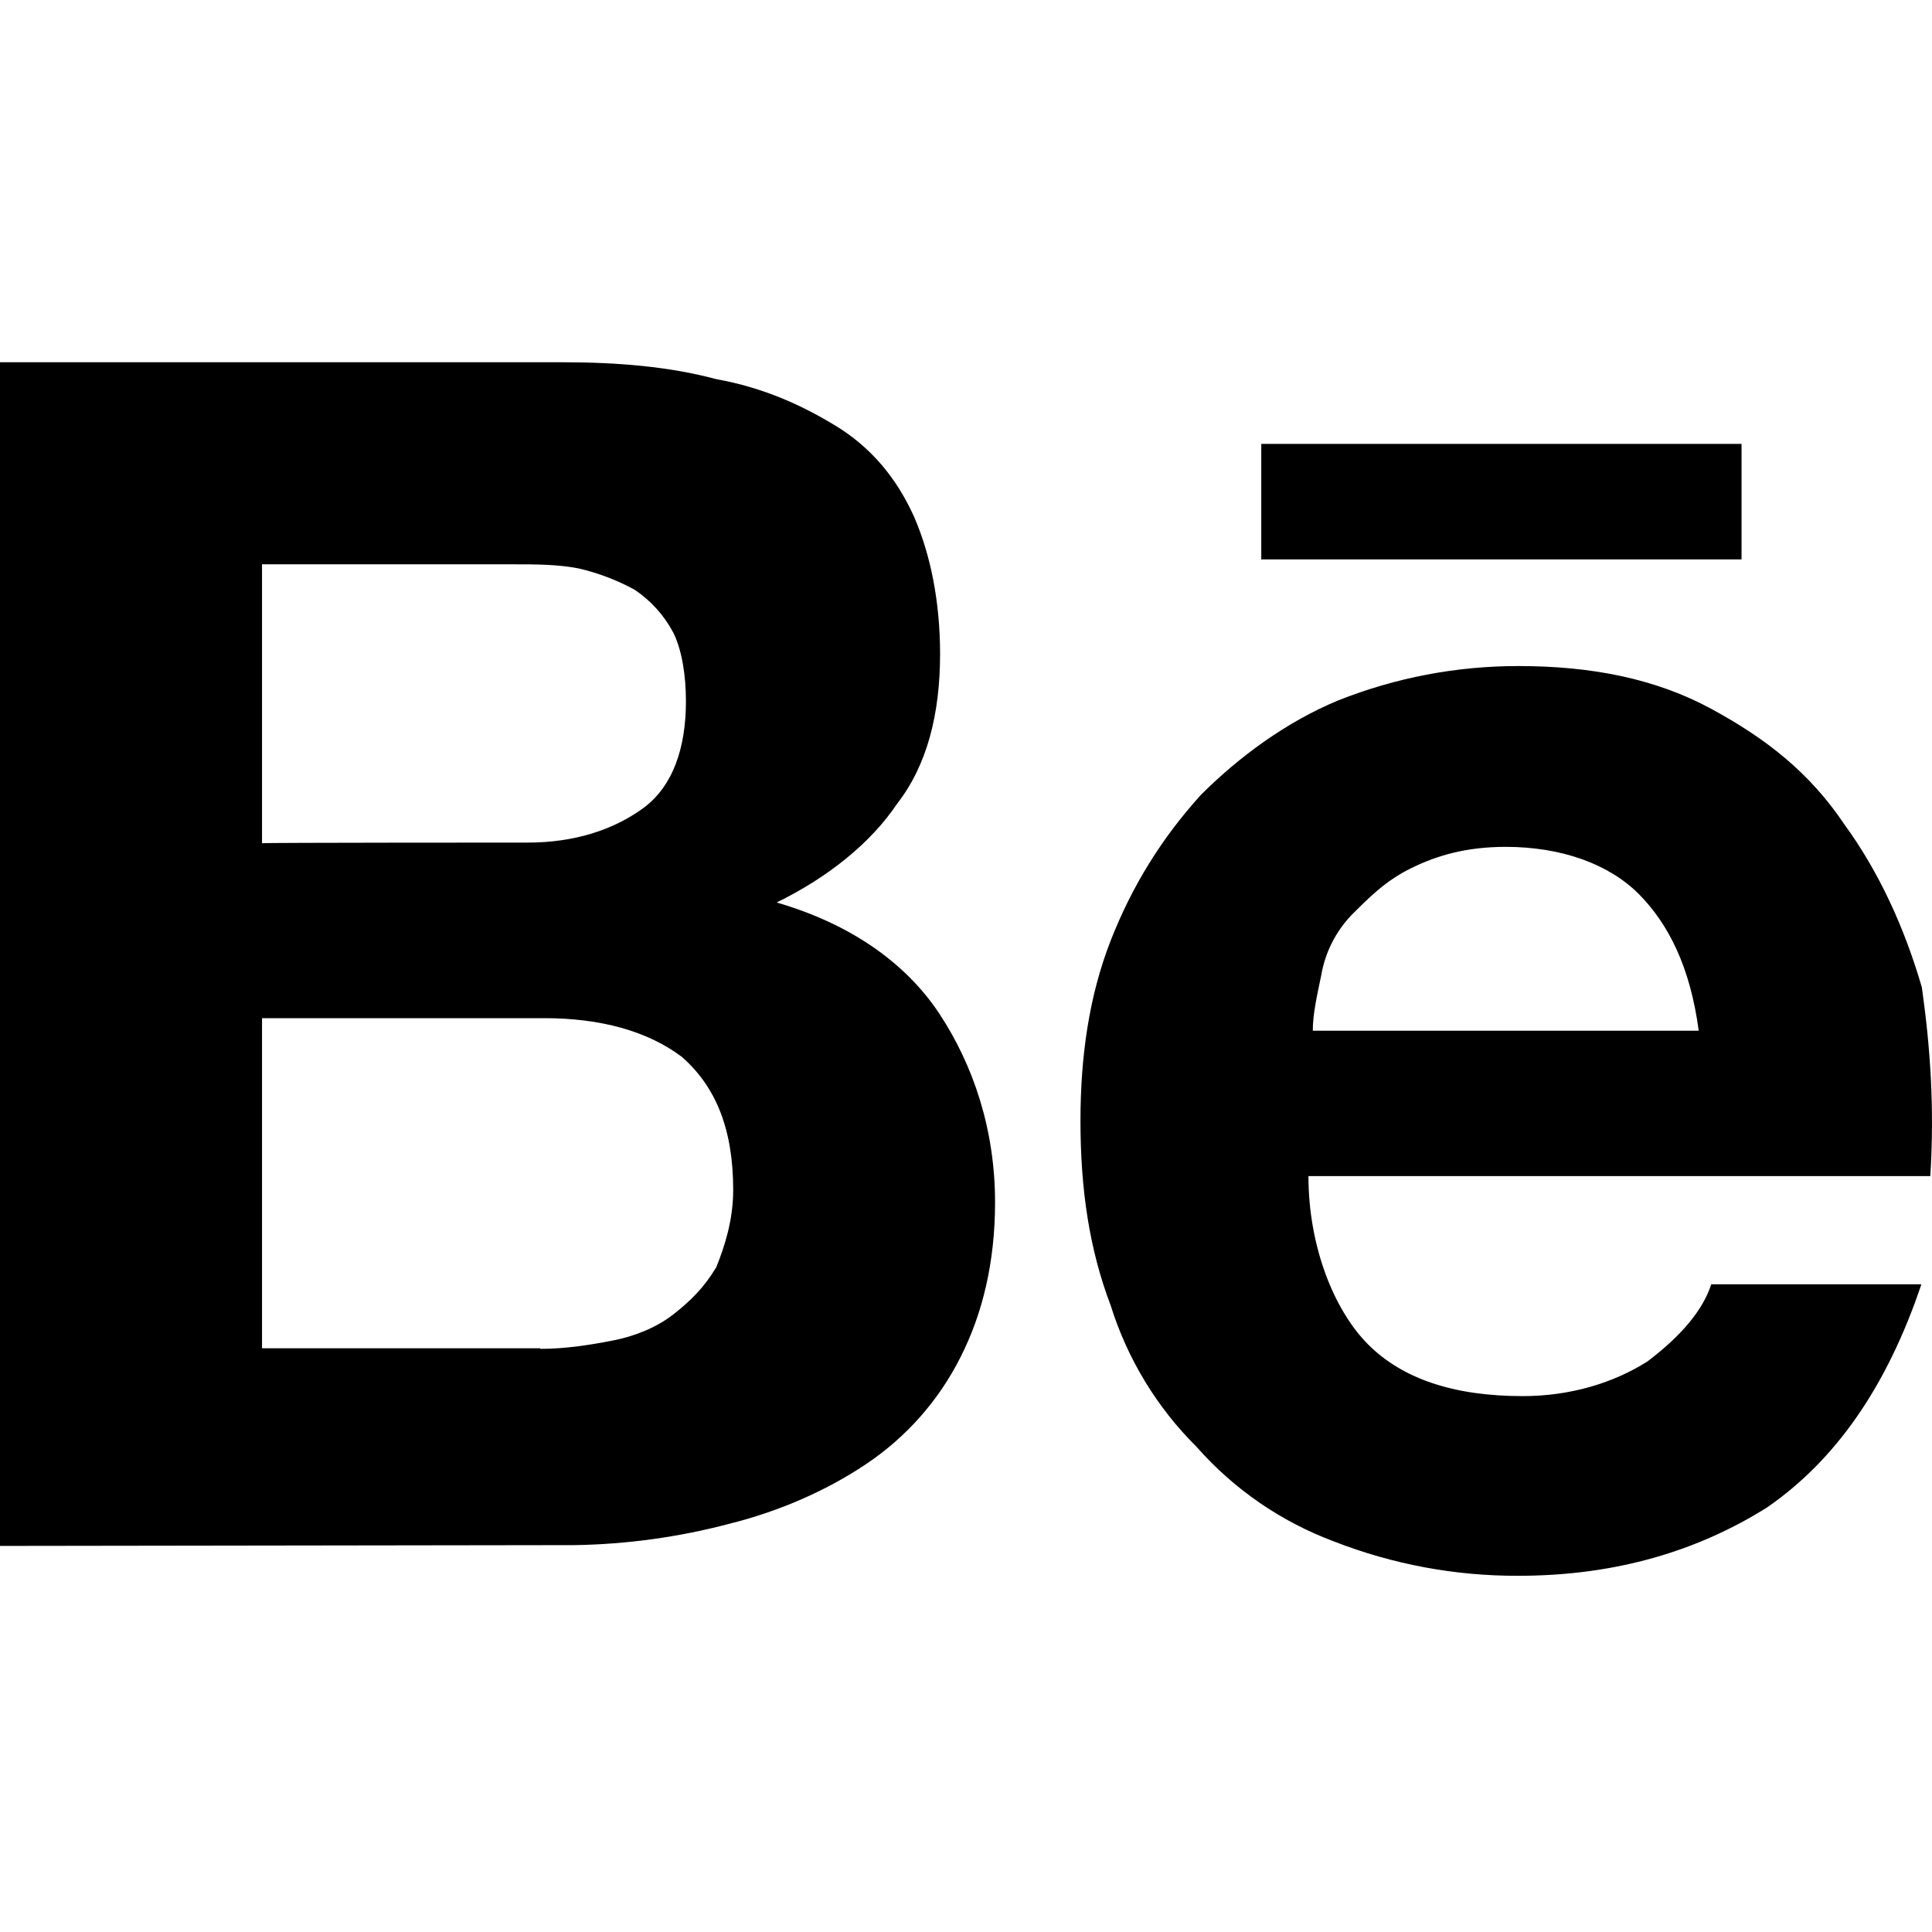
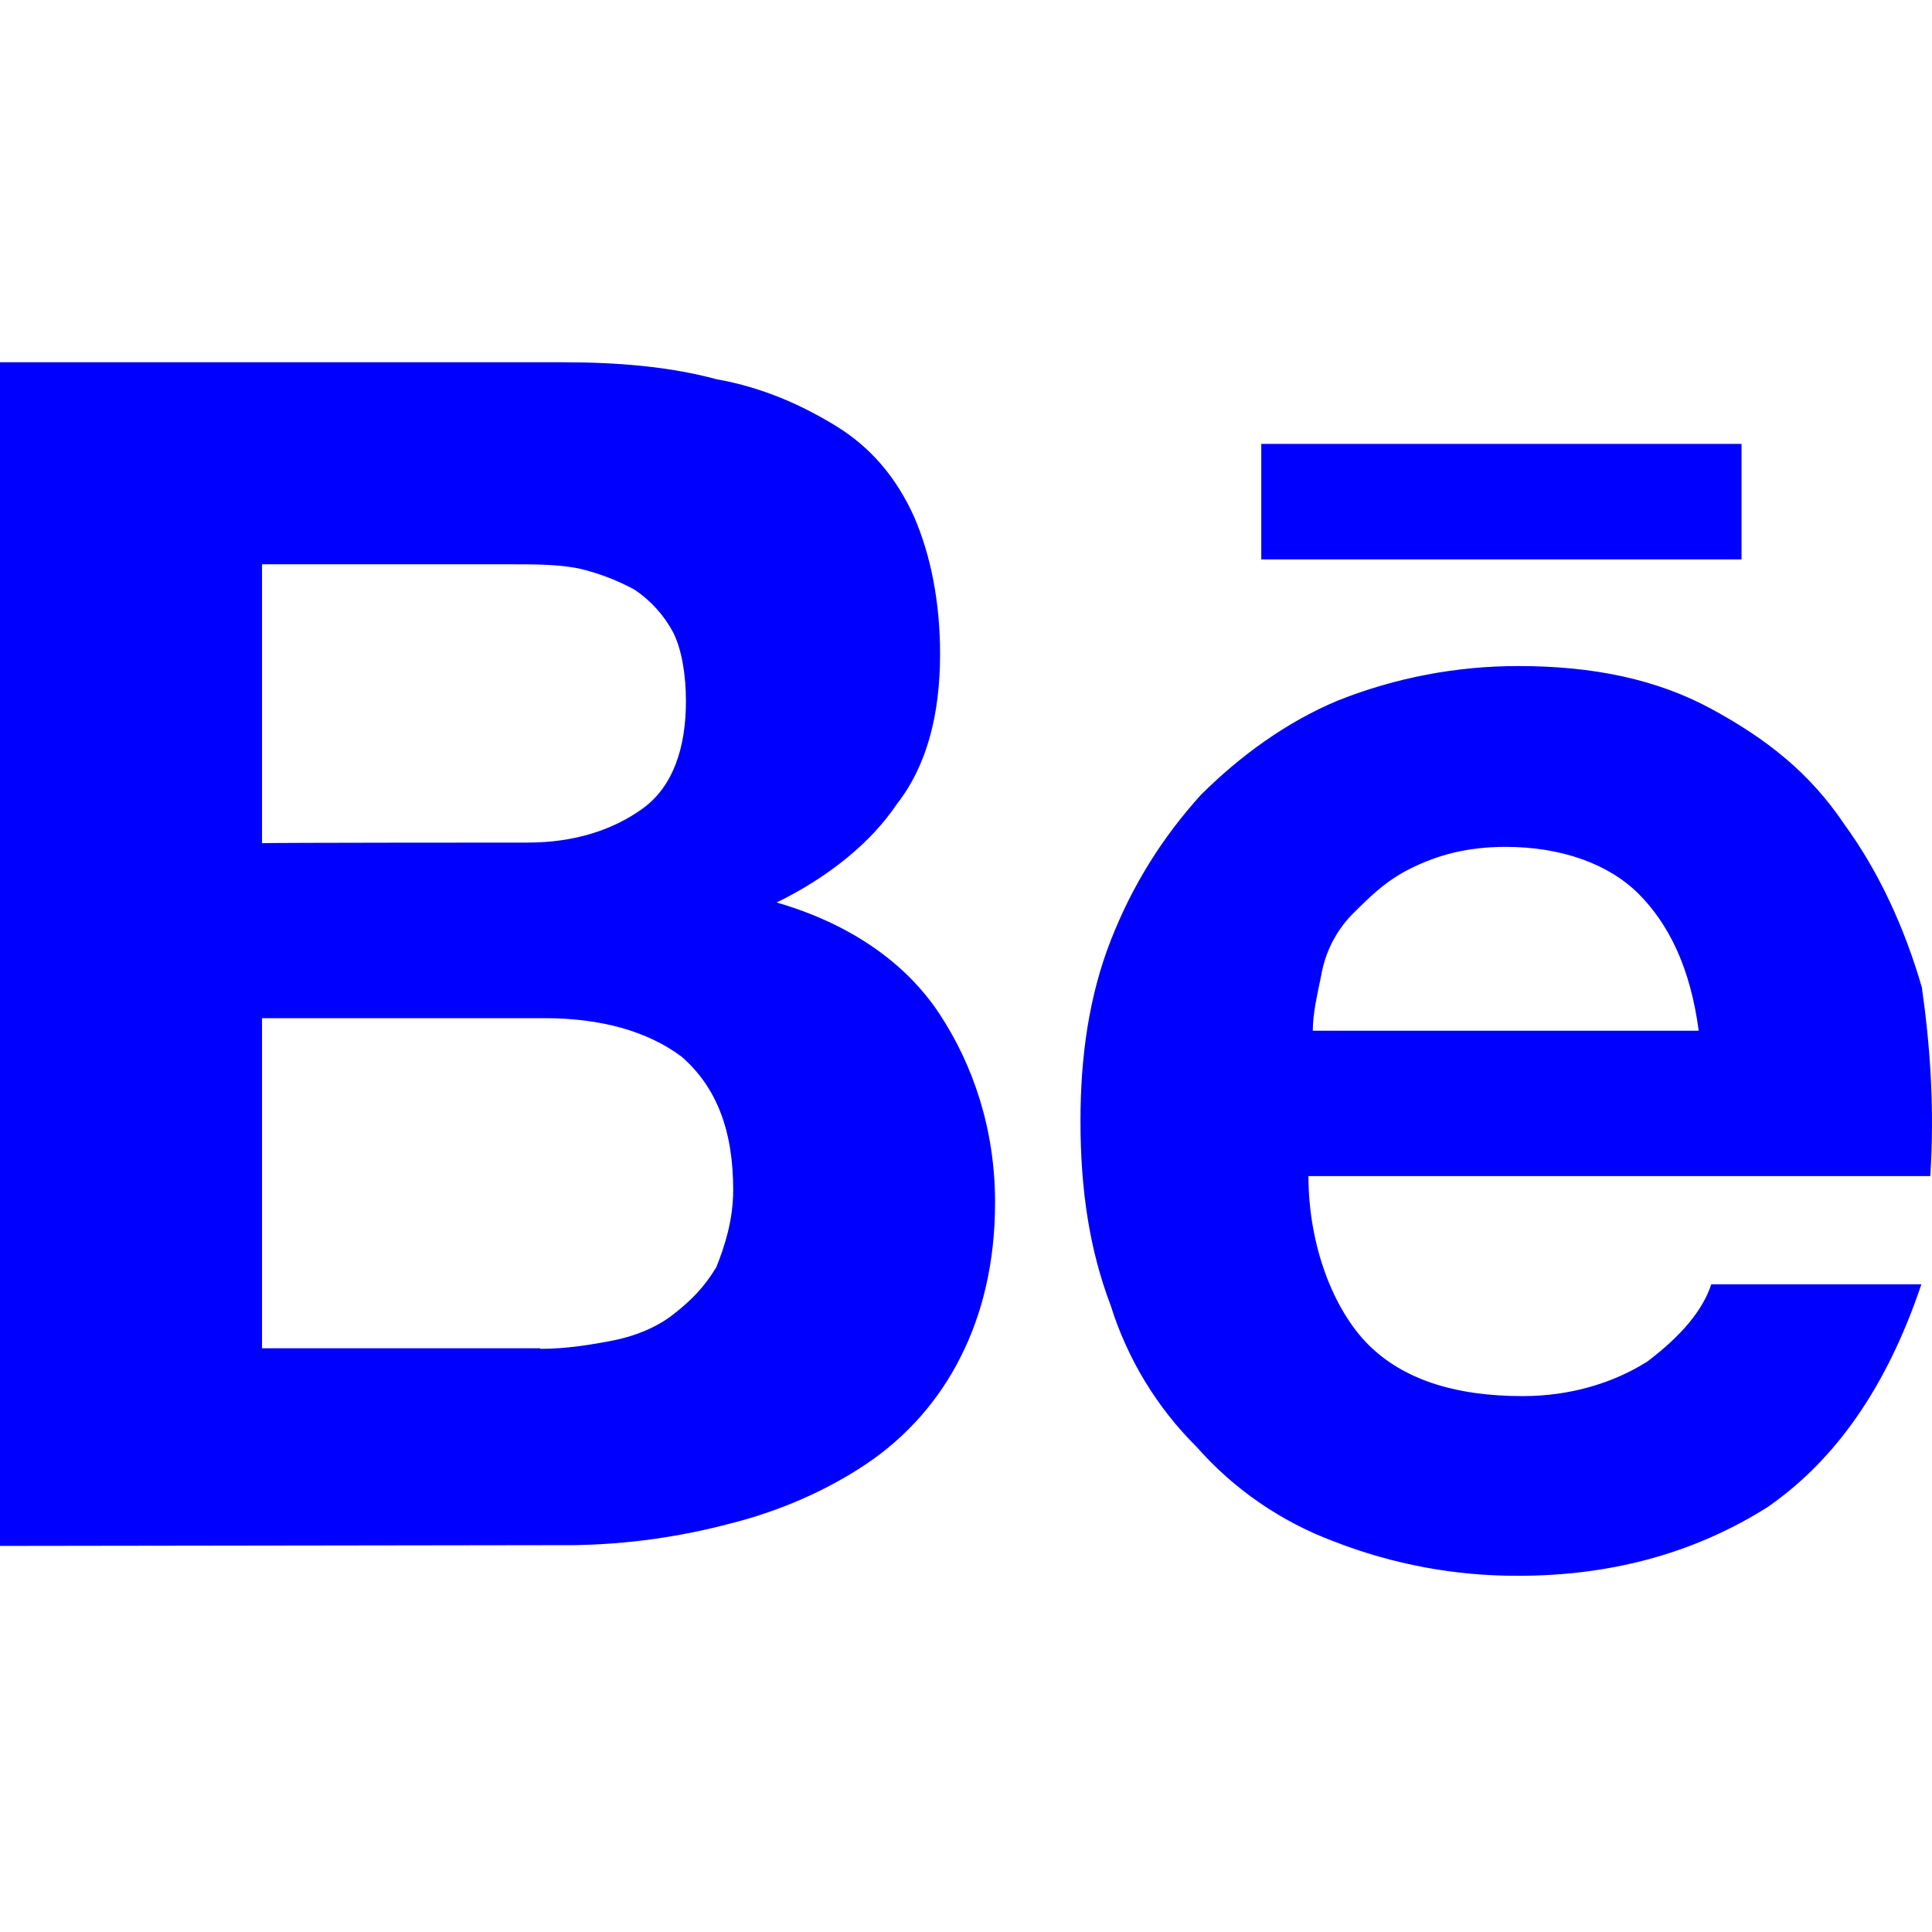
<svg xmlns="http://www.w3.org/2000/svg" width="24" height="24" viewBox="0 0 24 24" fill="#2563eb">
-   <path d="M6.981 4.5C7.673 4.5 8.312 4.553 8.898 4.71C9.483 4.815 9.964 5.034 10.392 5.296C10.821 5.561 11.137 5.936 11.354 6.417C11.563 6.897 11.678 7.484 11.678 8.123C11.678 8.867 11.518 9.505 11.143 9.986C10.821 10.466 10.294 10.895 9.648 11.211C10.557 11.475 11.248 11.955 11.67 12.594C12.091 13.233 12.361 14.03 12.361 14.938C12.361 15.682 12.204 16.322 11.934 16.855C11.665 17.393 11.261 17.851 10.761 18.186C10.281 18.509 9.694 18.771 9.056 18.93C8.43 19.095 7.786 19.184 7.138 19.194L0 19.204V4.5H6.981ZM6.553 10.467C7.138 10.467 7.619 10.309 7.989 10.04C8.358 9.77 8.521 9.294 8.521 8.709C8.521 8.385 8.469 8.07 8.364 7.859C8.25 7.644 8.085 7.461 7.884 7.326C7.666 7.207 7.434 7.119 7.192 7.062C6.928 7.01 6.659 7.01 6.342 7.01H3.255V10.475C3.255 10.467 6.553 10.467 6.553 10.467ZM6.711 16.756C7.034 16.756 7.35 16.704 7.62 16.651C7.884 16.599 8.154 16.492 8.364 16.328C8.574 16.163 8.739 16.005 8.898 15.742C9.003 15.479 9.108 15.156 9.108 14.781C9.108 14.037 8.898 13.503 8.469 13.128C8.041 12.806 7.455 12.648 6.763 12.648H3.255V16.749H6.713L6.711 16.756ZM16.998 16.704C17.427 17.131 18.064 17.343 18.915 17.343C19.5 17.343 20.034 17.184 20.463 16.914C20.89 16.591 21.153 16.275 21.258 15.954H23.868C23.439 17.23 22.8 18.14 21.951 18.726C21.102 19.259 20.087 19.575 18.861 19.575C18.077 19.578 17.3 19.433 16.57 19.148C15.914 18.903 15.328 18.5 14.865 17.974C14.371 17.484 14.005 16.881 13.797 16.216C13.534 15.525 13.422 14.781 13.422 13.925C13.422 13.128 13.527 12.377 13.797 11.685C14.067 10.995 14.436 10.407 14.918 9.874C15.398 9.395 15.984 8.966 16.623 8.701C17.335 8.418 18.096 8.273 18.863 8.274C19.771 8.274 20.568 8.431 21.259 8.806C21.95 9.181 22.485 9.604 22.913 10.243C23.34 10.829 23.657 11.52 23.874 12.265C23.979 13.009 24.032 13.759 23.979 14.61H16.254C16.254 15.48 16.569 16.275 16.998 16.704ZM20.358 11.106C19.983 10.731 19.395 10.52 18.703 10.52C18.224 10.52 17.855 10.624 17.532 10.784C17.209 10.941 16.998 11.159 16.788 11.368C16.592 11.574 16.461 11.834 16.413 12.114C16.359 12.377 16.308 12.594 16.308 12.804H21.102C20.997 12.015 20.729 11.481 20.358 11.106ZM15.668 5.514H21.634V6.949H15.668V5.514Z" fill="black" />
+   <path d="M6.981 4.5C7.673 4.5 8.312 4.553 8.898 4.71C9.483 4.815 9.964 5.034 10.392 5.296C10.821 5.561 11.137 5.936 11.354 6.417C11.563 6.897 11.678 7.484 11.678 8.123C11.678 8.867 11.518 9.505 11.143 9.986C10.821 10.466 10.294 10.895 9.648 11.211C10.557 11.475 11.248 11.955 11.67 12.594C12.091 13.233 12.361 14.03 12.361 14.938C12.361 15.682 12.204 16.322 11.934 16.855C11.665 17.393 11.261 17.851 10.761 18.186C10.281 18.509 9.694 18.771 9.056 18.93C8.43 19.095 7.786 19.184 7.138 19.194L0 19.204V4.5H6.981ZM6.553 10.467C7.138 10.467 7.619 10.309 7.989 10.04C8.358 9.77 8.521 9.294 8.521 8.709C8.521 8.385 8.469 8.07 8.364 7.859C8.25 7.644 8.085 7.461 7.884 7.326C7.666 7.207 7.434 7.119 7.192 7.062C6.928 7.01 6.659 7.01 6.342 7.01H3.255V10.475C3.255 10.467 6.553 10.467 6.553 10.467ZM6.711 16.756C7.034 16.756 7.35 16.704 7.62 16.651C7.884 16.599 8.154 16.492 8.364 16.328C8.574 16.163 8.739 16.005 8.898 15.742C9.003 15.479 9.108 15.156 9.108 14.781C9.108 14.037 8.898 13.503 8.469 13.128C8.041 12.806 7.455 12.648 6.763 12.648H3.255V16.749H6.713L6.711 16.756ZM16.998 16.704C17.427 17.131 18.064 17.343 18.915 17.343C19.5 17.343 20.034 17.184 20.463 16.914C20.89 16.591 21.153 16.275 21.258 15.954H23.868C23.439 17.23 22.8 18.14 21.951 18.726C21.102 19.259 20.087 19.575 18.861 19.575C18.077 19.578 17.3 19.433 16.57 19.148C15.914 18.903 15.328 18.5 14.865 17.974C14.371 17.484 14.005 16.881 13.797 16.216C13.534 15.525 13.422 14.781 13.422 13.925C13.422 13.128 13.527 12.377 13.797 11.685C14.067 10.995 14.436 10.407 14.918 9.874C15.398 9.395 15.984 8.966 16.623 8.701C17.335 8.418 18.096 8.273 18.863 8.274C19.771 8.274 20.568 8.431 21.259 8.806C21.95 9.181 22.485 9.604 22.913 10.243C23.34 10.829 23.657 11.52 23.874 12.265C23.979 13.009 24.032 13.759 23.979 14.61H16.254C16.254 15.48 16.569 16.275 16.998 16.704ZM20.358 11.106C19.983 10.731 19.395 10.52 18.703 10.52C18.224 10.52 17.855 10.624 17.532 10.784C17.209 10.941 16.998 11.159 16.788 11.368C16.592 11.574 16.461 11.834 16.413 12.114C16.359 12.377 16.308 12.594 16.308 12.804H21.102C20.997 12.015 20.729 11.481 20.358 11.106ZM15.668 5.514H21.634V6.949H15.668V5.514Z" fill="blue" />
</svg>
